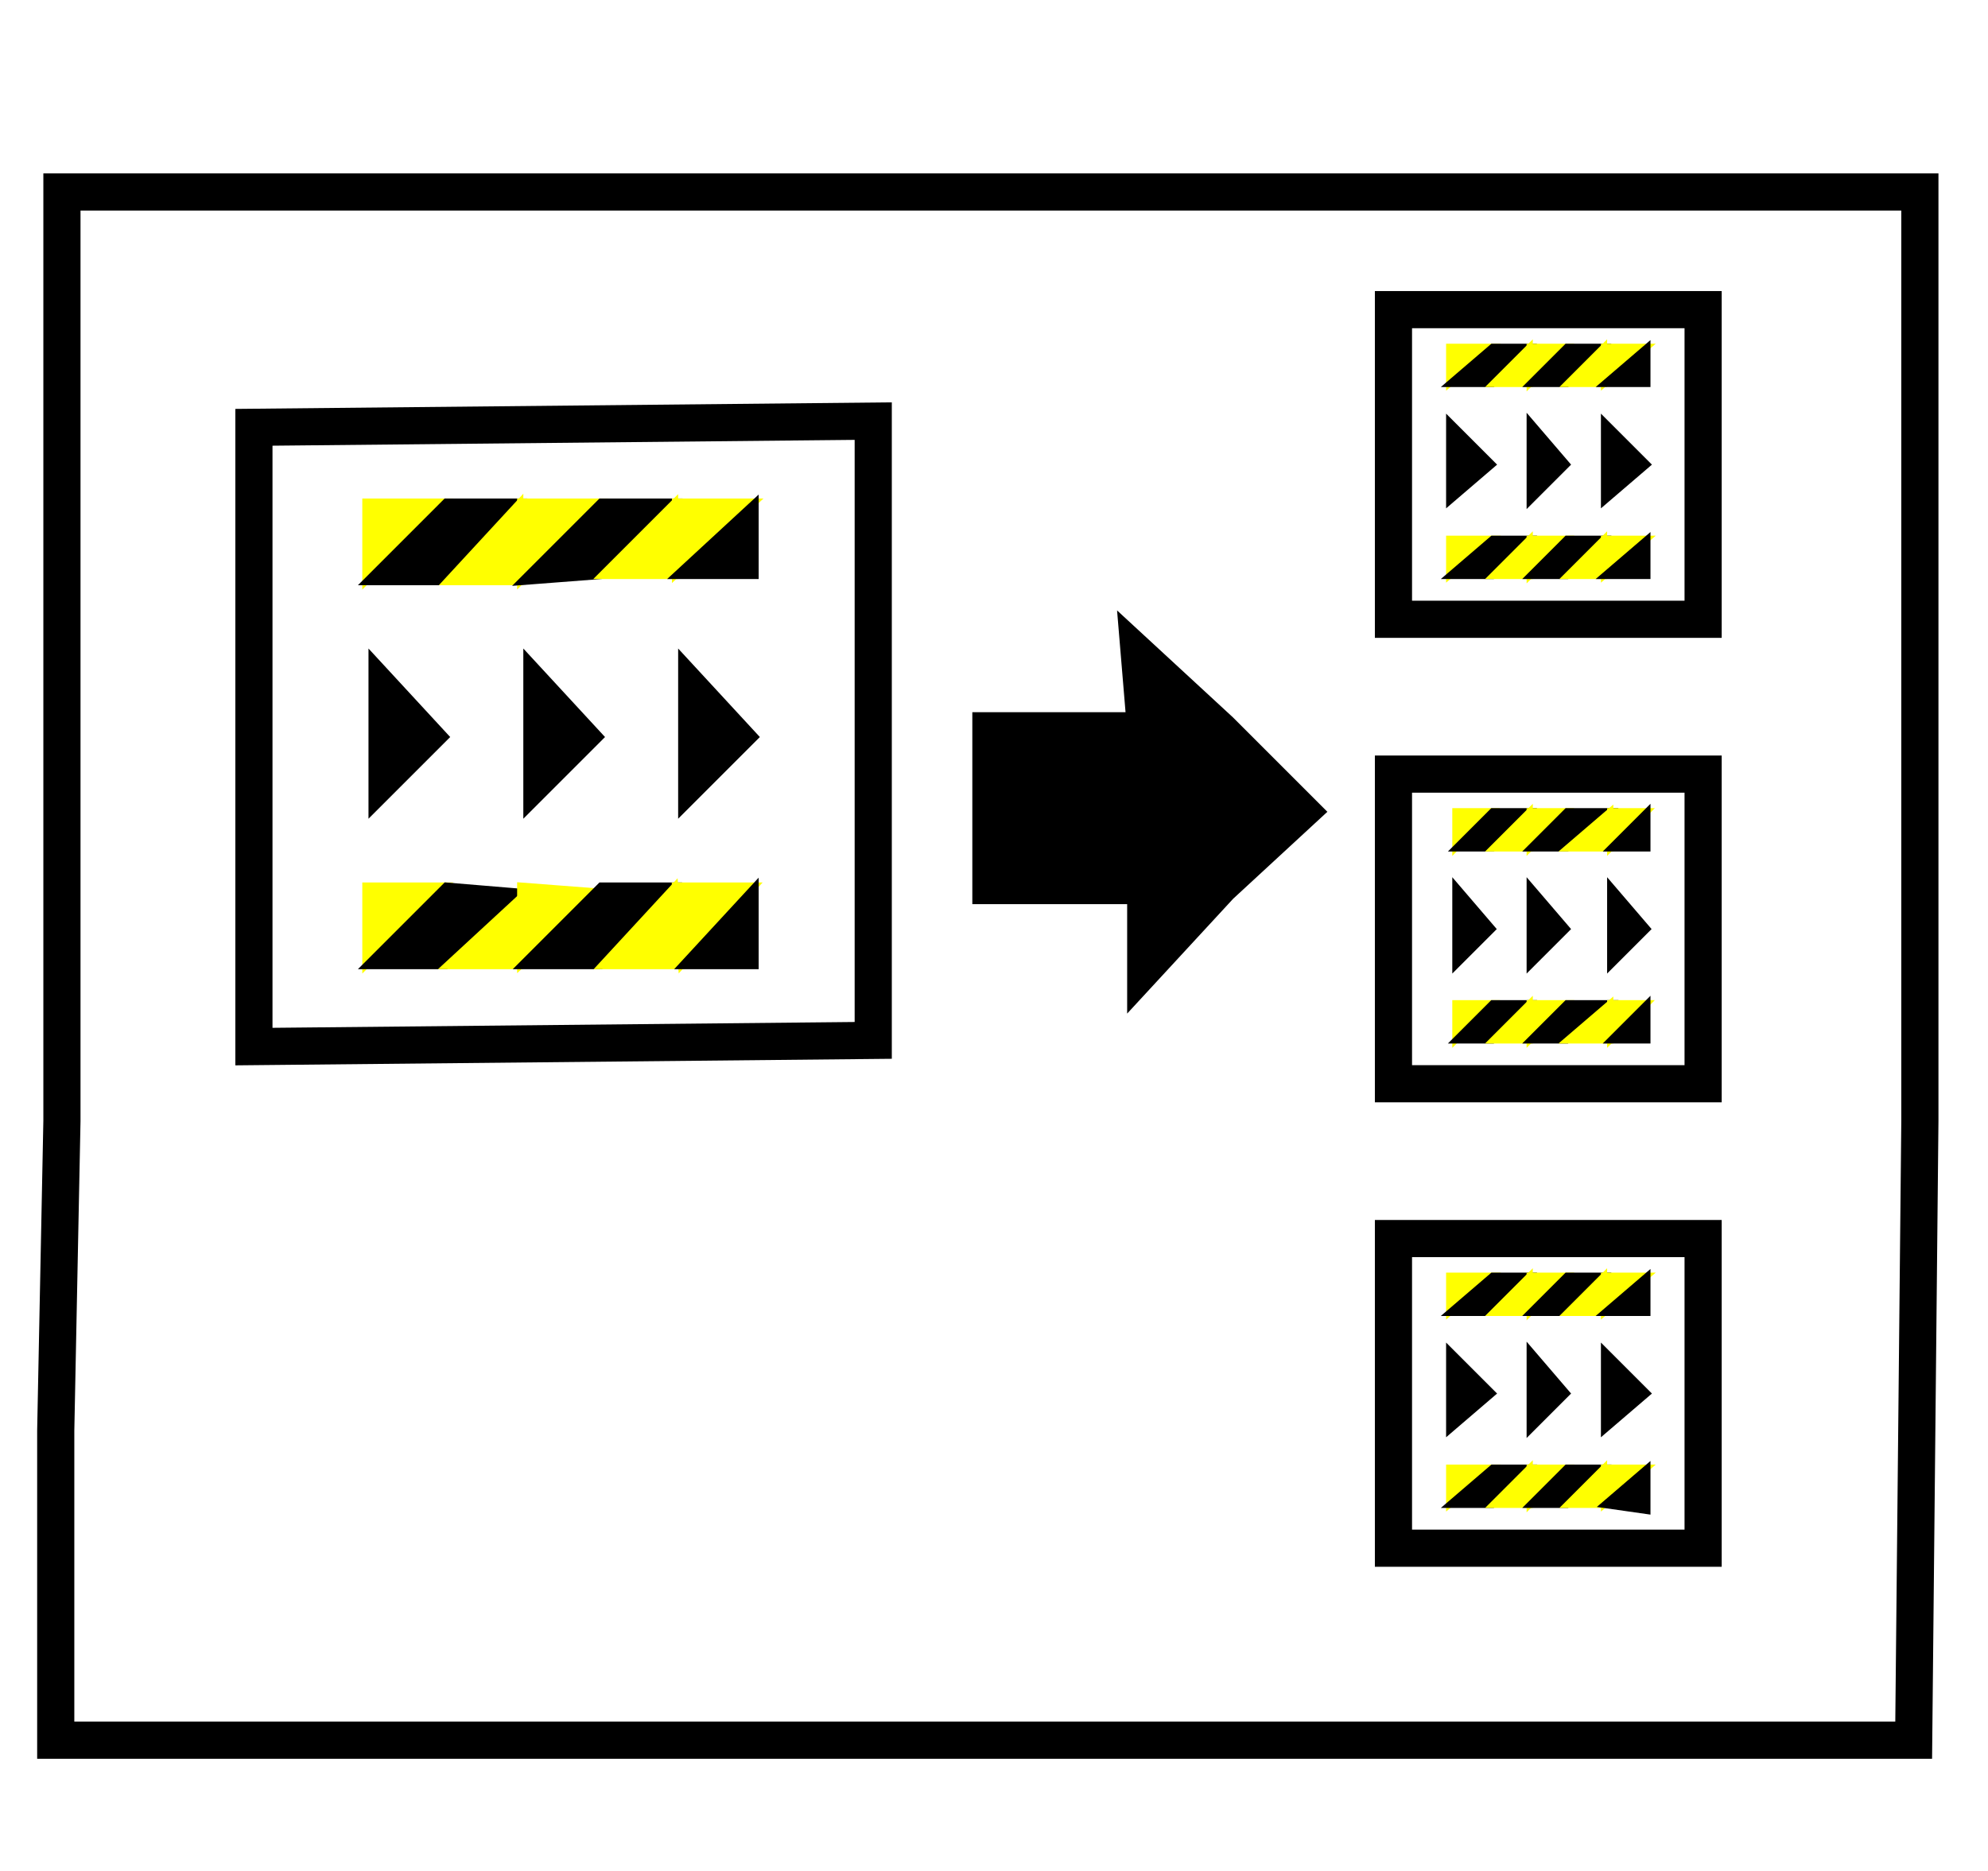
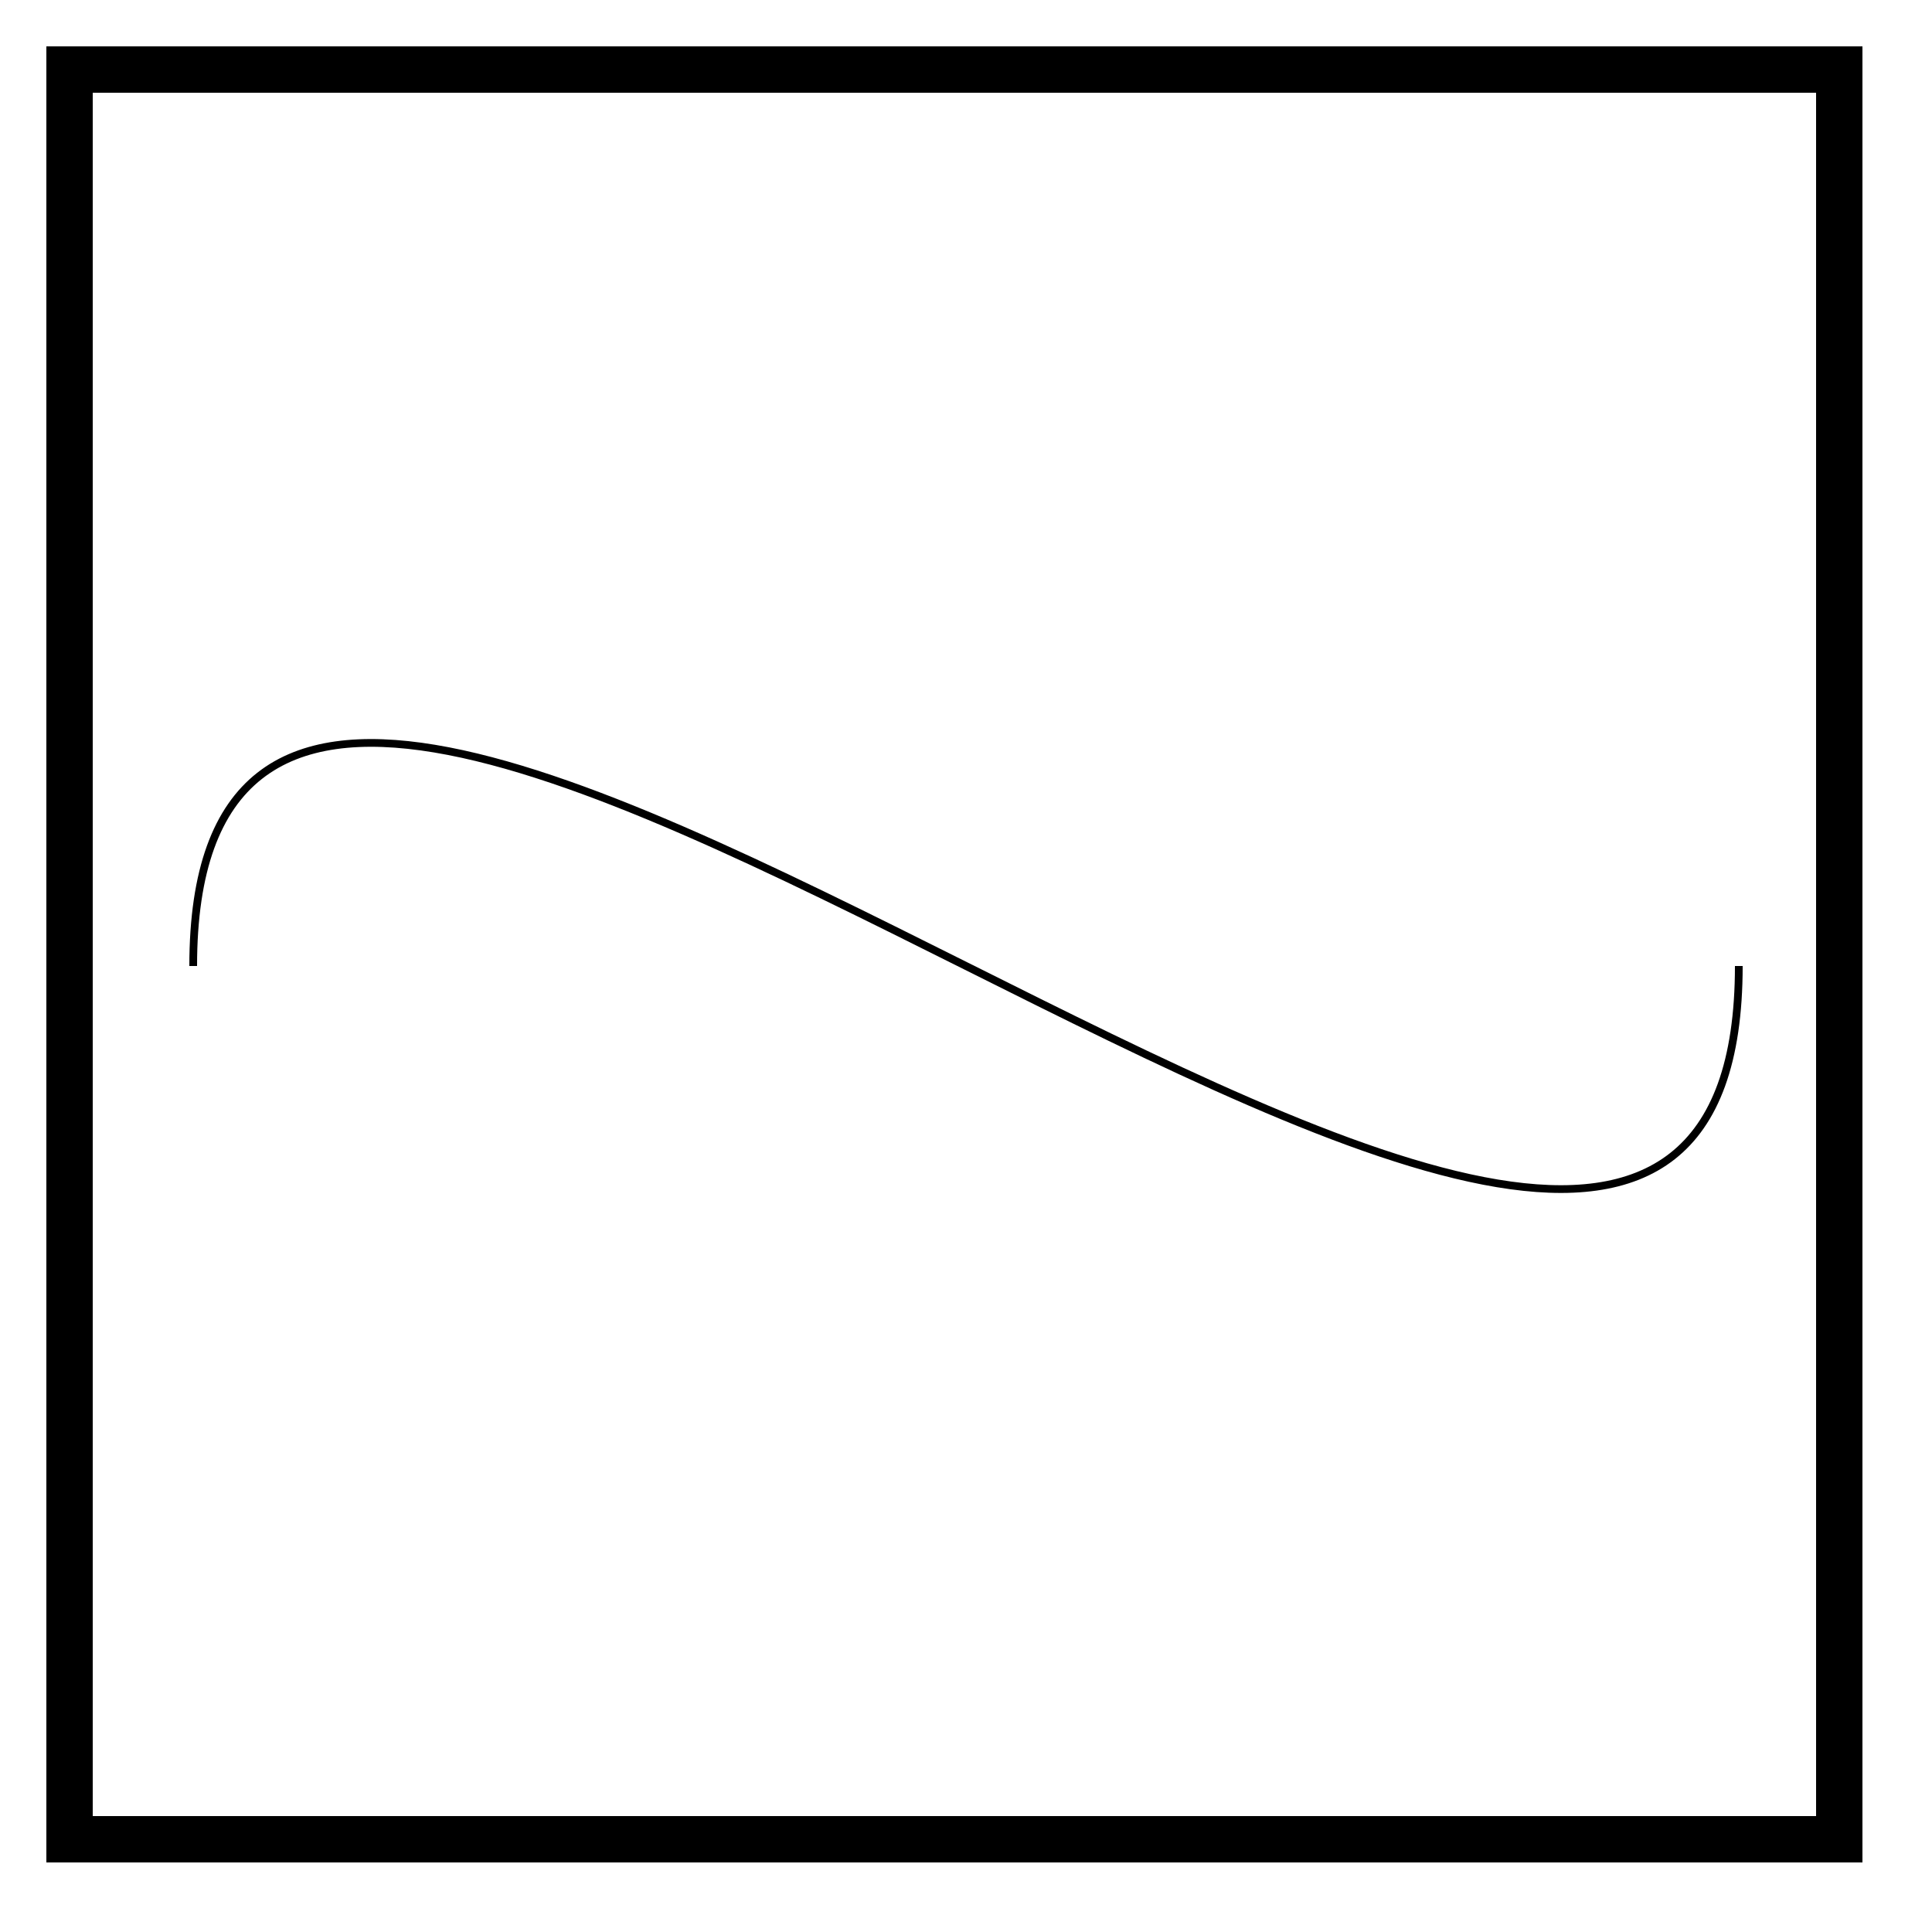
- <svg xmlns="http://www.w3.org/2000/svg" width="321" height="302" viewbox="0 0 321 302">
-   <path d="M60 131 L60 106 L72 119 L60 131 Z" stroke="black" stroke-width="1" fill="black" />
-   <path d="M85 131 L85 106 L97 119 L85 131 Z" stroke="black" stroke-width="1" fill="black" />
-   <path d="M110 131 L110 106 L122 119 L110 131 Z" stroke="black" stroke-width="1" fill="black" />
-   <path d="M59 156 L59 143 L72 143 L59 156 Z" stroke="yellow" stroke-width="1" fill="yellow" />
-   <path d="M59 156 L72 143 L84 144 L72 156 L59 156 Z" stroke="black" stroke-width="1" fill="black" />
-   <path d="M72 156 L85 144 L84 156 L72 156 Z" stroke="yellow" stroke-width="1" fill="yellow" />
-   <path d="M84 156 L84 143 L97 144 L84 156 Z" stroke="yellow" stroke-width="1" fill="yellow" />
-   <path d="M84 156 L97 143 L109 143 L97 156 L84 156 Z" stroke="black" stroke-width="1" fill="black" />
-   <path d="M97 156 L109 143 L110 156 L97 156 Z" stroke="yellow" stroke-width="1" fill="yellow" />
-   <path d="M110 156 L109 143 L122 143 L110 156 Z" stroke="yellow" stroke-width="1" fill="yellow" />
-   <path d="M110 156 L122 143 L122 156 L110 156 Z" stroke="black" stroke-width="1" fill="black" />
-   <path d="M59 94 L59 81 L72 81 L59 94 Z" stroke="yellow" stroke-width="1" fill="yellow" />
-   <path d="M59 94 L72 81 L84 81 L72 94 L59 94 Z" stroke="black" stroke-width="1" fill="black" />
-   <path d="M72 94 L84 81 L84 94 L72 94 Z" stroke="yellow" stroke-width="1" fill="yellow" />
-   <path d="M84 94 L84 81 L97 81 L84 94 Z" stroke="yellow" stroke-width="1" fill="yellow" />
-   <path d="M84 94 L97 81 L109 81 L97 93 L84 94 Z" stroke="black" stroke-width="1" fill="black" />
-   <path d="M97 93 L109 81 L109 93 L97 93 Z" stroke="yellow" stroke-width="1" fill="yellow" />
-   <path d="M109 93 L109 81 L122 81 L109 93 Z" stroke="yellow" stroke-width="1" fill="yellow" />
-   <path d="M109 93 L122 81 L122 93 L109 93 Z" stroke="black" stroke-width="1" fill="black" />
-   <path d="M141 168 L141 68 L41 69 L41 169 L141 168 Z" stroke="black" stroke-width="6" fill="none" />
-   <path d="M160 131 L160 118 L172 118 L185 118 L184 106 L197 118 L210 131 L197 143 L185 156 L185 143 L172 143 L160 143 L160 131 Z" stroke="black" stroke-width="6" fill="black" />
-   <path d="M234 81 L234 68 L241 75 L234 81 Z" stroke="black" stroke-width="1" fill="black" />
-   <path d="M247 81 L247 68 L253 75 L247 81 Z" stroke="black" stroke-width="1" fill="black" />
-   <path d="M259 81 L259 68 L266 75 L259 81 Z" stroke="black" stroke-width="1" fill="black" />
-   <path d="M234 93 L234 87 L241 87 L234 93 Z" stroke="yellow" stroke-width="1" fill="yellow" />
-   <path d="M234 93 L241 87 L247 87 L241 93 L234 93 Z" stroke="black" stroke-width="1" fill="black" />
-   <path d="M241 93 L247 87 L247 93 L241 93 Z" stroke="yellow" stroke-width="1" fill="yellow" />
-   <path d="M247 93 L247 87 L253 87 L247 93 Z" stroke="yellow" stroke-width="1" fill="yellow" />
-   <path d="M247 93 L253 87 L259 87 L253 93 L247 93 Z" stroke="black" stroke-width="1" fill="black" />
-   <path d="M253 93 L259 87 L259 93 L253 93 Z" stroke="yellow" stroke-width="1" fill="yellow" />
-   <path d="M259 93 L259 87 L266 87 L259 93 Z" stroke="yellow" stroke-width="1" fill="yellow" />
-   <path d="M259 93 L266 87 L266 93 L259 93 Z" stroke="black" stroke-width="1" fill="black" />
-   <path d="M234 62 L234 56 L241 56 L234 62 Z" stroke="yellow" stroke-width="1" fill="yellow" />
-   <path d="M234 62 L241 56 L247 56 L241 62 L234 62 Z" stroke="black" stroke-width="1" fill="black" />
-   <path d="M241 62 L247 56 L247 62 L241 62 Z" stroke="yellow" stroke-width="1" fill="yellow" />
-   <path d="M247 62 L247 56 L253 56 L247 62 Z" stroke="yellow" stroke-width="1" fill="yellow" />
-   <path d="M247 62 L253 56 L259 56 L253 62 L247 62 Z" stroke="black" stroke-width="1" fill="black" />
-   <path d="M253 62 L259 56 L259 62 L253 62 Z" stroke="yellow" stroke-width="1" fill="yellow" />
-   <path d="M259 62 L259 56 L266 56 L259 62 Z" stroke="yellow" stroke-width="1" fill="yellow" />
-   <path d="M259 62 L266 56 L266 62 L259 62 Z" stroke="black" stroke-width="1" fill="black" />
-   <path d="M275 100 L275 50 L225 50 L225 100 L275 100 Z" stroke="black" stroke-width="6" fill="none" />
-   <path d="M235 156 L235 143 L241 150 L235 156 Z" stroke="black" stroke-width="1" fill="black" />
-   <path d="M247 156 L247 143 L253 150 L247 156 Z" stroke="black" stroke-width="1" fill="black" />
-   <path d="M260 156 L260 143 L266 150 L260 156 Z" stroke="black" stroke-width="1" fill="black" />
-   <path d="M235 168 L235 162 L241 162 L235 168 Z" stroke="yellow" stroke-width="1" fill="yellow" />
-   <path d="M235 168 L241 162 L247 162 L241 168 L235 168 Z" stroke="black" stroke-width="1" fill="black" />
-   <path d="M241 168 L247 162 L247 168 L241 168 Z" stroke="yellow" stroke-width="1" fill="yellow" />
-   <path d="M247 168 L247 162 L253 162 L247 168 Z" stroke="yellow" stroke-width="1" fill="yellow" />
-   <path d="M247 168 L253 162 L260 162 L253 168 L247 168 Z" stroke="black" stroke-width="1" fill="black" />
-   <path d="M253 168 L260 162 L260 168 L253 168 Z" stroke="yellow" stroke-width="1" fill="yellow" />
-   <path d="M260 168 L260 162 L266 162 L260 168 Z" stroke="yellow" stroke-width="1" fill="yellow" />
-   <path d="M260 168 L266 162 L266 168 L260 168 Z" stroke="black" stroke-width="1" fill="black" />
-   <path d="M235 137 L235 131 L241 131 L235 137 Z" stroke="yellow" stroke-width="1" fill="yellow" />
-   <path d="M235 137 L241 131 L247 131 L241 137 L235 137 Z" stroke="black" stroke-width="1" fill="black" />
-   <path d="M241 137 L247 131 L247 137 L241 137 Z" stroke="yellow" stroke-width="1" fill="yellow" />
-   <path d="M247 137 L247 131 L253 131 L247 137 Z" stroke="yellow" stroke-width="1" fill="yellow" />
-   <path d="M247 137 L253 131 L260 131 L253 137 L247 137 Z" stroke="black" stroke-width="1" fill="black" />
-   <path d="M253 137 L260 131 L260 137 L253 137 Z" stroke="yellow" stroke-width="1" fill="yellow" />
-   <path d="M260 137 L260 131 L266 131 L260 137 Z" stroke="yellow" stroke-width="1" fill="yellow" />
-   <path d="M260 137 L266 131 L266 137 L260 137 Z" stroke="black" stroke-width="1" fill="black" />
-   <path d="M275 175 L275 125 L225 125 L225 175 L275 175 Z" stroke="black" stroke-width="6" fill="none" />
-   <path d="M234 231 L234 218 L241 225 L234 231 Z" stroke="black" stroke-width="1" fill="black" />
-   <path d="M247 231 L247 218 L253 225 L247 231 Z" stroke="black" stroke-width="1" fill="black" />
-   <path d="M259 231 L259 218 L266 225 L259 231 Z" stroke="black" stroke-width="1" fill="black" />
-   <path d="M234 243 L234 237 L241 237 L234 243 Z" stroke="yellow" stroke-width="1" fill="yellow" />
-   <path d="M234 243 L241 237 L247 237 L241 243 L234 243 Z" stroke="black" stroke-width="1" fill="black" />
-   <path d="M241 243 L247 237 L247 243 L241 243 Z" stroke="yellow" stroke-width="1" fill="yellow" />
-   <path d="M247 243 L247 237 L253 237 L247 243 Z" stroke="yellow" stroke-width="1" fill="yellow" />
-   <path d="M247 243 L253 237 L259 237 L253 243 L247 243 Z" stroke="black" stroke-width="1" fill="black" />
-   <path d="M253 243 L259 237 L259 243 L253 243 Z" stroke="yellow" stroke-width="1" fill="yellow" />
-   <path d="M259 243 L259 237 L266 237 L259 243 Z" stroke="yellow" stroke-width="1" fill="yellow" />
-   <path d="M259 243 L266 237 L266 244 L259 243 Z" stroke="black" stroke-width="1" fill="black" />
-   <path d="M234 212 L234 206 L241 206 L234 212 Z" stroke="yellow" stroke-width="1" fill="yellow" />
-   <path d="M234 212 L241 206 L247 206 L241 212 L234 212 Z" stroke="black" stroke-width="1" fill="black" />
-   <path d="M241 212 L247 206 L247 212 L241 212 Z" stroke="yellow" stroke-width="1" fill="yellow" />
-   <path d="M247 212 L247 206 L253 206 L247 212 Z" stroke="yellow" stroke-width="1" fill="yellow" />
-   <path d="M247 212 L253 206 L259 206 L253 212 L247 212 Z" stroke="black" stroke-width="1" fill="black" />
-   <path d="M253 212 L259 206 L259 212 L253 212 Z" stroke="yellow" stroke-width="1" fill="yellow" />
-   <path d="M259 212 L259 206 L266 206 L259 212 Z" stroke="yellow" stroke-width="1" fill="yellow" />
-   <path d="M259 212 L266 206 L266 212 L259 212 Z" stroke="black" stroke-width="1" fill="black" />
-   <path d="M275 250 L275 200 L225 200 L225 250 L275 250 Z" stroke="black" stroke-width="6" fill="none" />
-   <path d="M309 281 L310 181 L310 81 L310 31 L260 31 L210 31 L160 31 L110 31 L60 31 L10 31 L10 81 L10 131 L10 181 L9 231 L9 281 L59 281 L109 281 L159 281 L209 281 L259 281 L309 281 Z" stroke="black" stroke-width="6" fill="none" />
+ <svg xmlns="http://www.w3.org/2000/svg" width="250" height="250" viewbox="0 0 250 250">
+   <path d="M25,125 C25,25 225,225 225,125" fill="none" stroke-width="1" stroke="black" />
+   <path d="M238 238 L238 9 L9 9 L9 238 L238 238 Z" stroke="black" stroke-width="6" fill="none" />
</svg>
